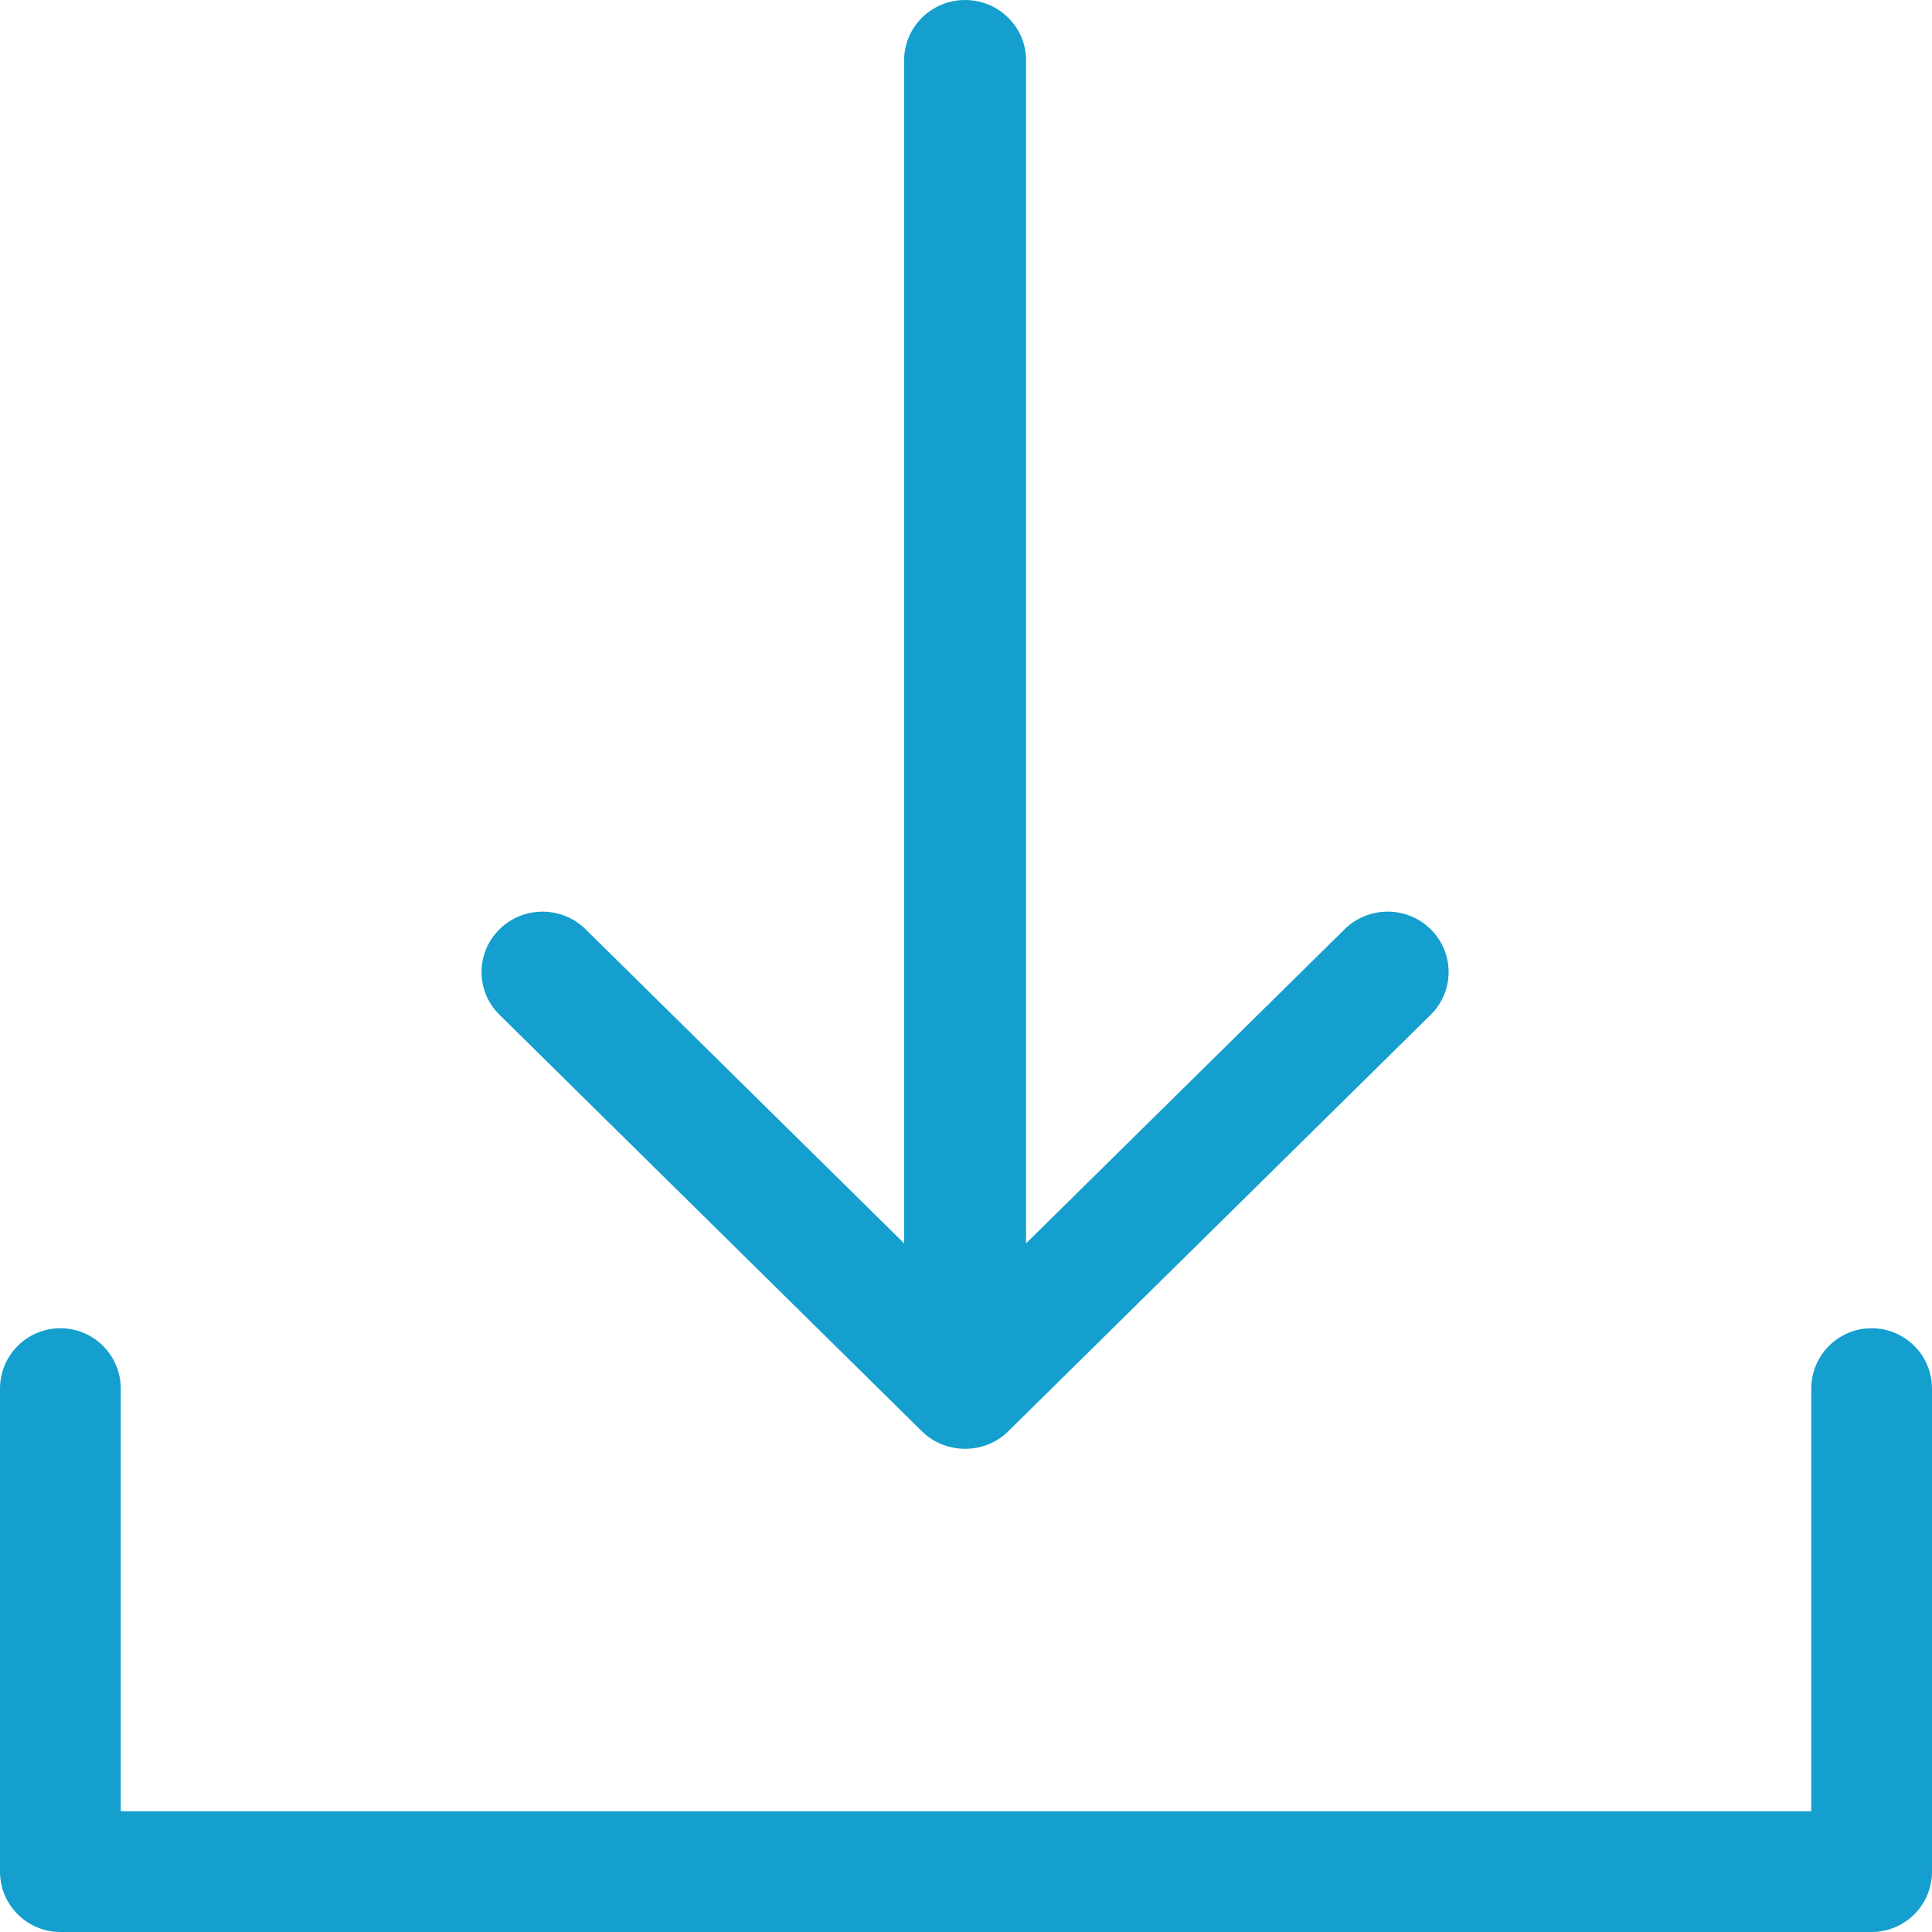
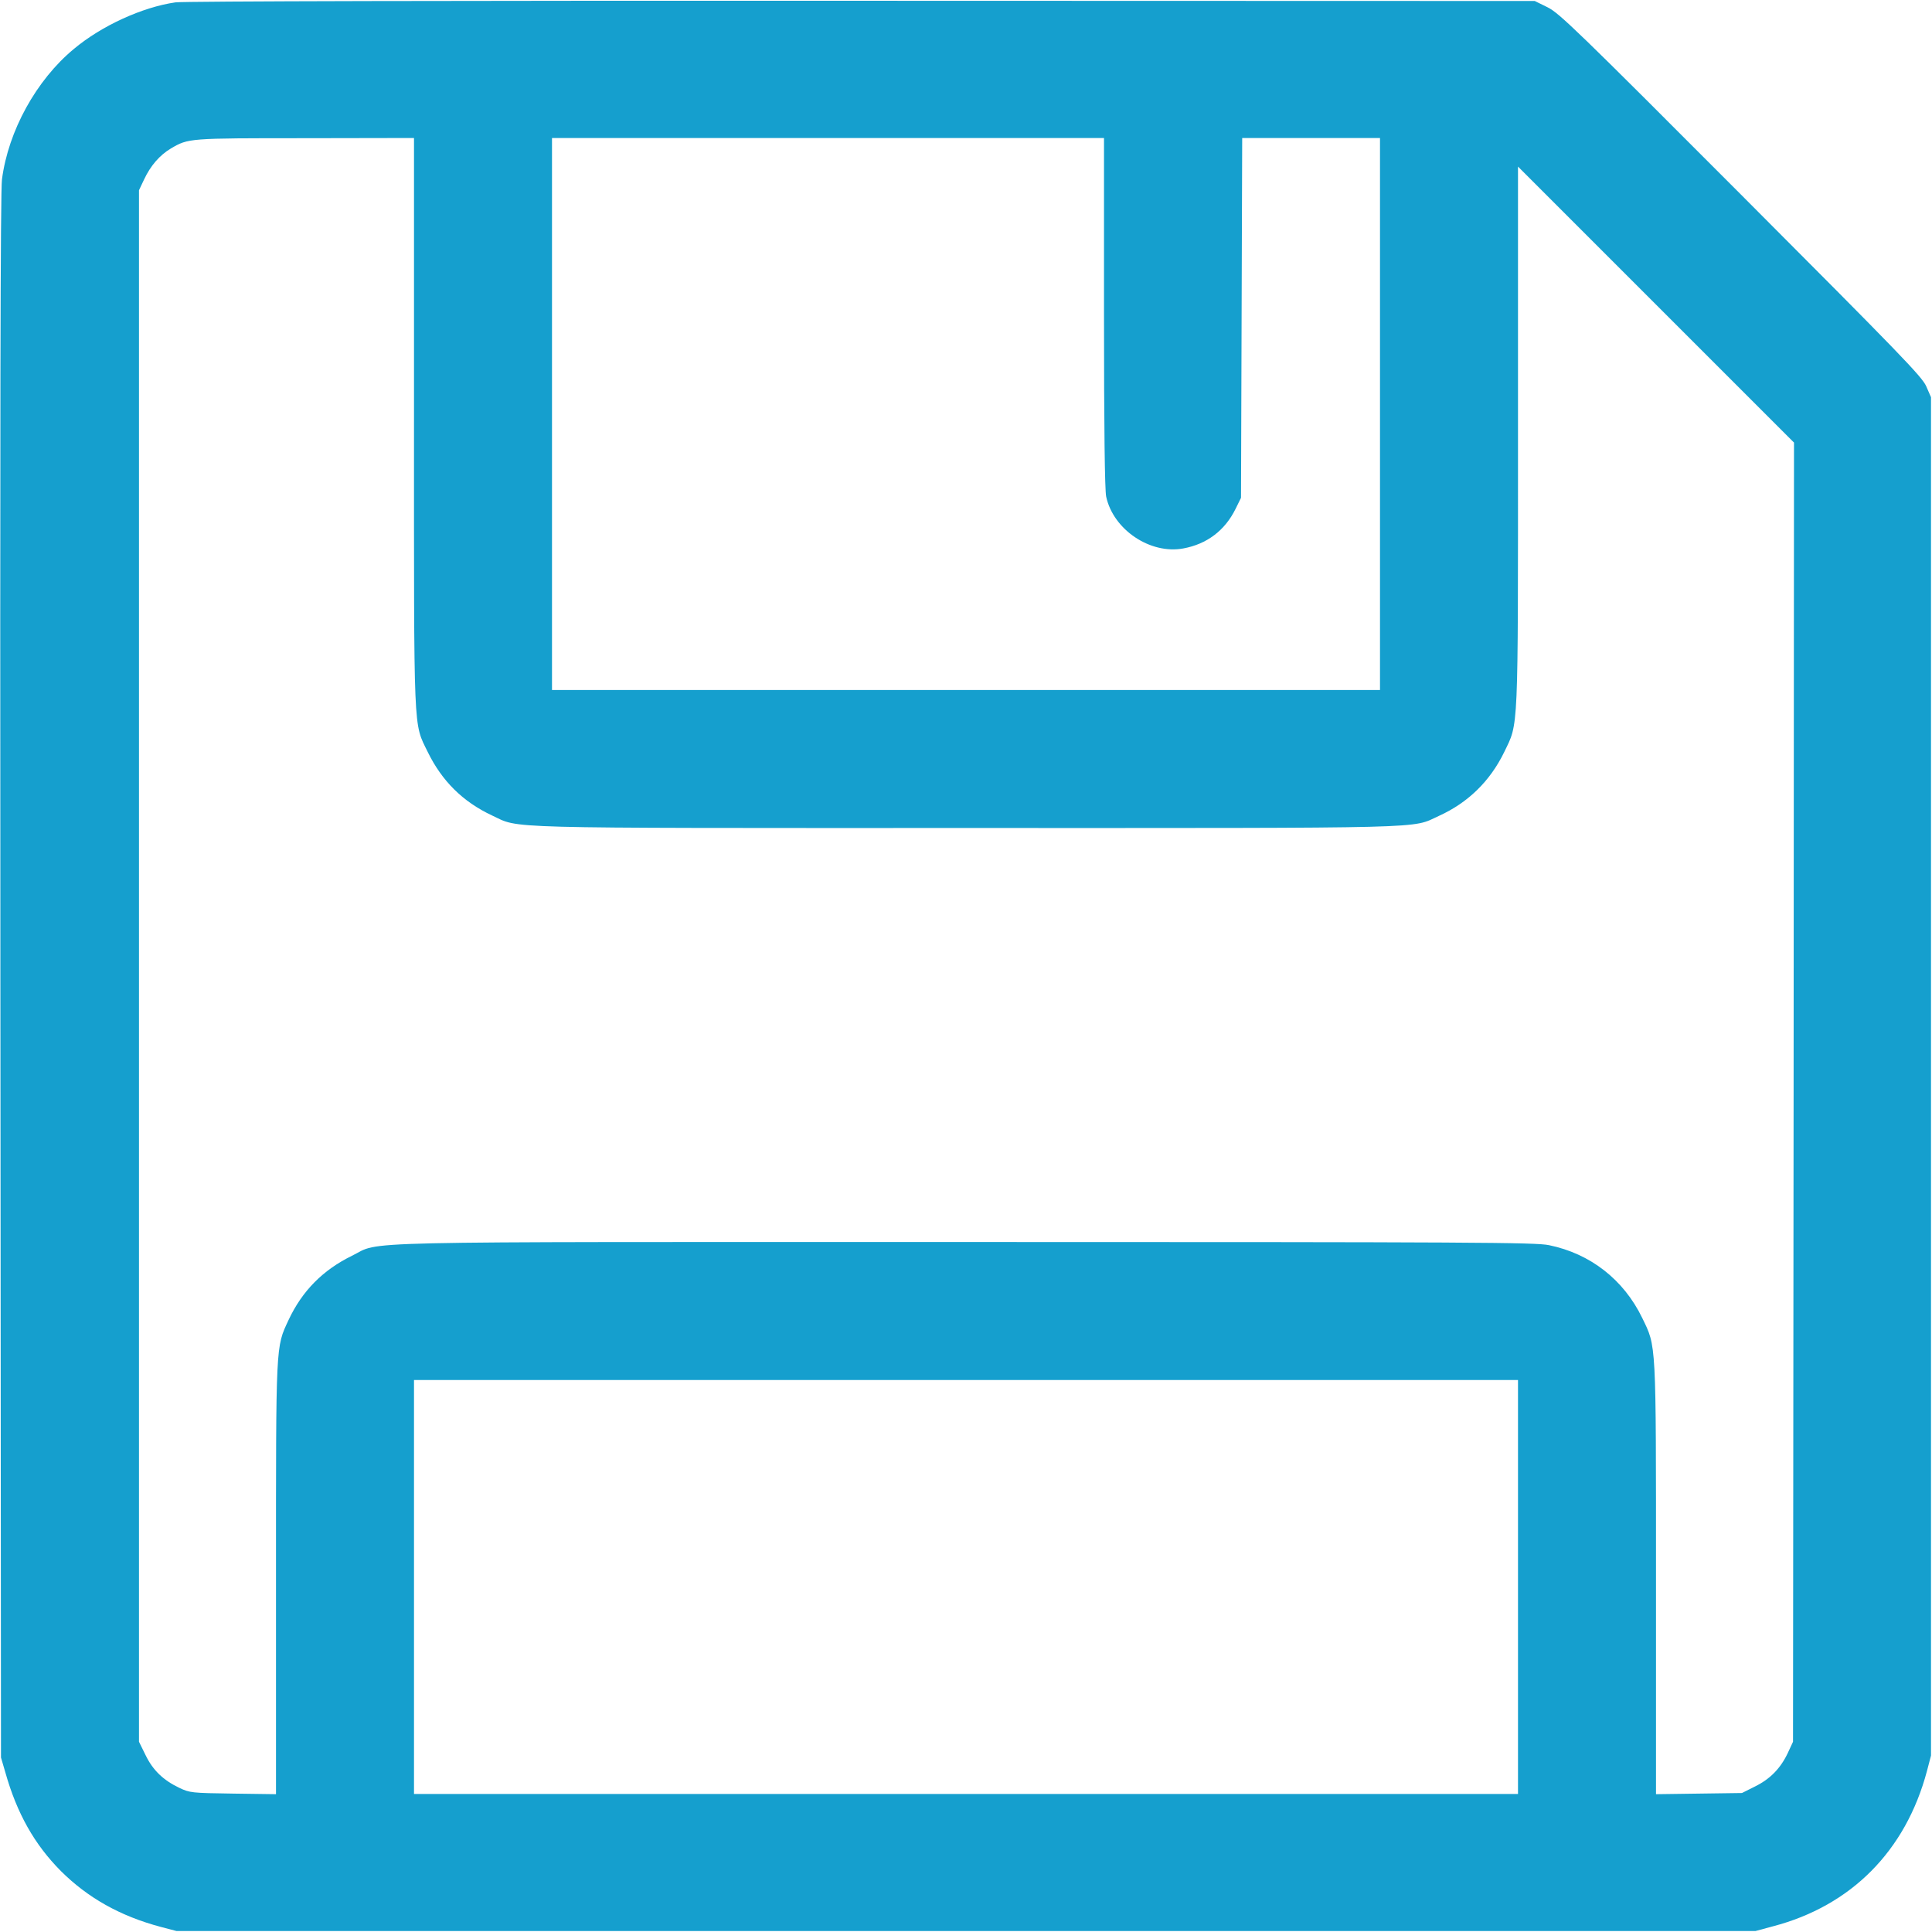
- <svg xmlns="http://www.w3.org/2000/svg" version="1.1" id="Слой_1" x="0px" y="0px" width="170.079px" height="170.079px" viewBox="0 0 170.079 170.079" enable-background="new 0 0 170.079 170.079" xml:space="preserve">
-   <g id="Download">
-     <path fill="#159FCE" d="M164.764,116.929c-2.933,0-5.314,2.378-5.314,5.315v37.205H10.63v-37.205c0-2.938-2.382-5.315-5.315-5.315   S0,119.307,0,122.244v42.52c0,2.938,2.382,5.315,5.315,5.315h159.449c2.933,0,5.315-2.378,5.315-5.315v-42.52   C170.079,119.307,167.696,116.929,164.764,116.929z" />
-     <path fill="#159FCE" d="M81.159,126.002c2.068,2.045,5.528,2.065,7.597,0l37.199-36.676c2.097-2.076,2.092-5.439,0-7.513   c-2.092-2.079-5.496-2.079-7.594,0l-28.033,27.642V5.315C90.328,2.38,87.925,0,84.959,0c-2.964,0-5.367,2.38-5.367,5.315v104.14   L51.557,81.813c-2.1-2.079-5.497-2.079-7.592,0c-2.1,2.079-2.1,5.442,0,7.513L81.159,126.002z" />
+ <svg xmlns="http://www.w3.org/2000/svg" version="1.0" width="980pt" height="980pt" viewBox="0 0 980 980" preserveAspectRatio="xMidYMid meet">
+   <g transform="translate(0,980) scale(0.1,-0.1)" fill="#000000" stroke="none">
+     <path fill="#159FCE" d="M890 9788 c-167 -24 -374 -118 -515 -236 -191 -158 -333 -416 -365 -662 -8 -61 -10 -1217 -8 -4045 l3 -3960 22 -75 c59 -209 148 -366 282 -501 137 -136 300 -228 506 -283 l80 -21 4005 0 4005 0 89 24 c396 104 672 382 780 786 l21 80 0 3445 0 3445 -24 55 c-21 49 -131 162 -940 973 -829 831 -922 921 -981 950 l-65 32 -3415 1 c-2060 1 -3441 -2 -3480 -8z m1210 -2128 c0 -1609 -4 -1523 70 -1675 72 -147 178 -252 325 -321 147 -68 -9 -64 2405 -64 2401 0 2256 -4 2398 61 148 67 260 176 332 324 73 152 70 75 70 1602 l0 1368 700 -700 700 -700 -2 -3295 -3 -3295 -26 -56 c-37 -79 -90 -133 -167 -171 l-66 -33 -218 -3 -218 -3 0 1091 c0 1219 2 1176 -70 1325 -94 194 -263 326 -473 369 -68 14 -368 16 -2957 16 -3212 0 -2959 6 -3115 -70 -147 -72 -252 -178 -321 -325 -66 -142 -64 -108 -64 -1315 l0 -1091 -217 3 c-211 3 -220 4 -273 29 -82 39 -135 90 -172 167 l-33 67 0 3935 0 3935 26 55 c33 70 79 123 136 157 89 52 88 52 681 52 l552 1 0 -1440z m3500 555 c0 -592 4 -901 11 -934 36 -168 224 -294 391 -263 120 22 211 91 265 200 l28 57 3 913 3 912 349 0 350 0 0 -1400 0 -1400 -2100 0 -2100 0 0 1400 0 1400 1400 0 1400 0 0 -885z m2100 -6465 l0 -1050 -2800 0 -2800 0 0 1050 0 1050 2800 0 2800 0 0 -1050z" />
  </g>
</svg>
